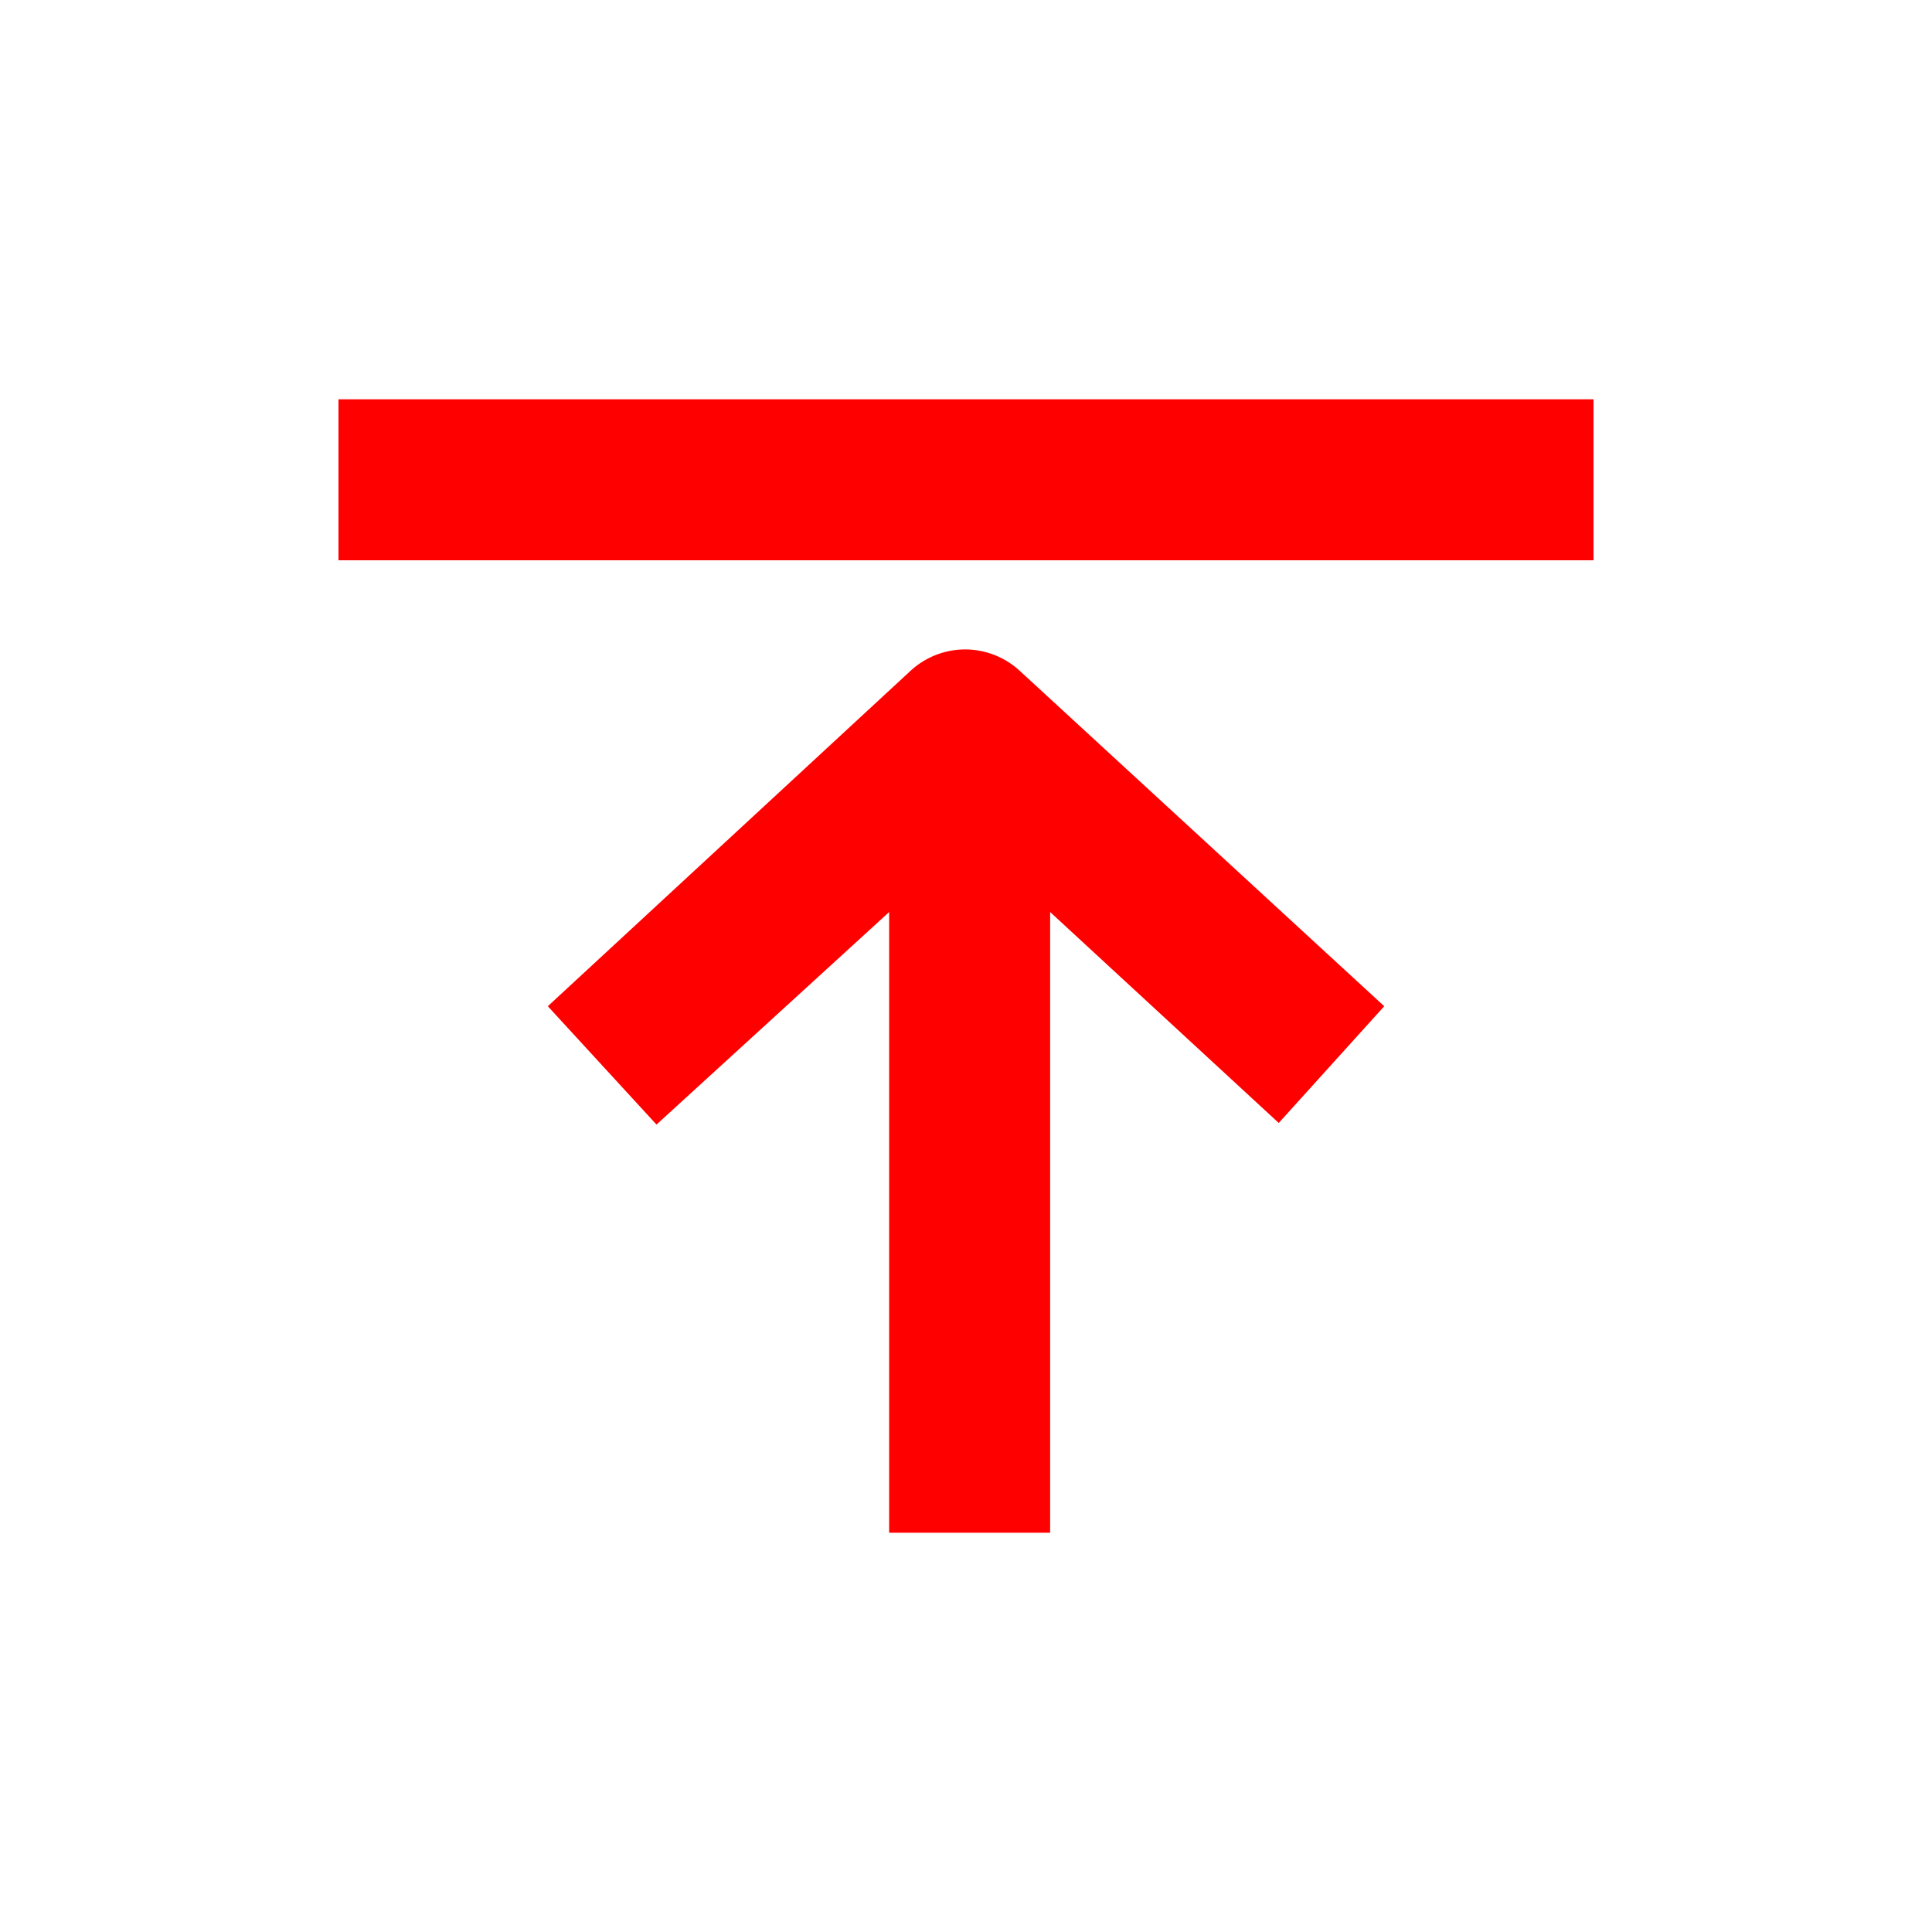
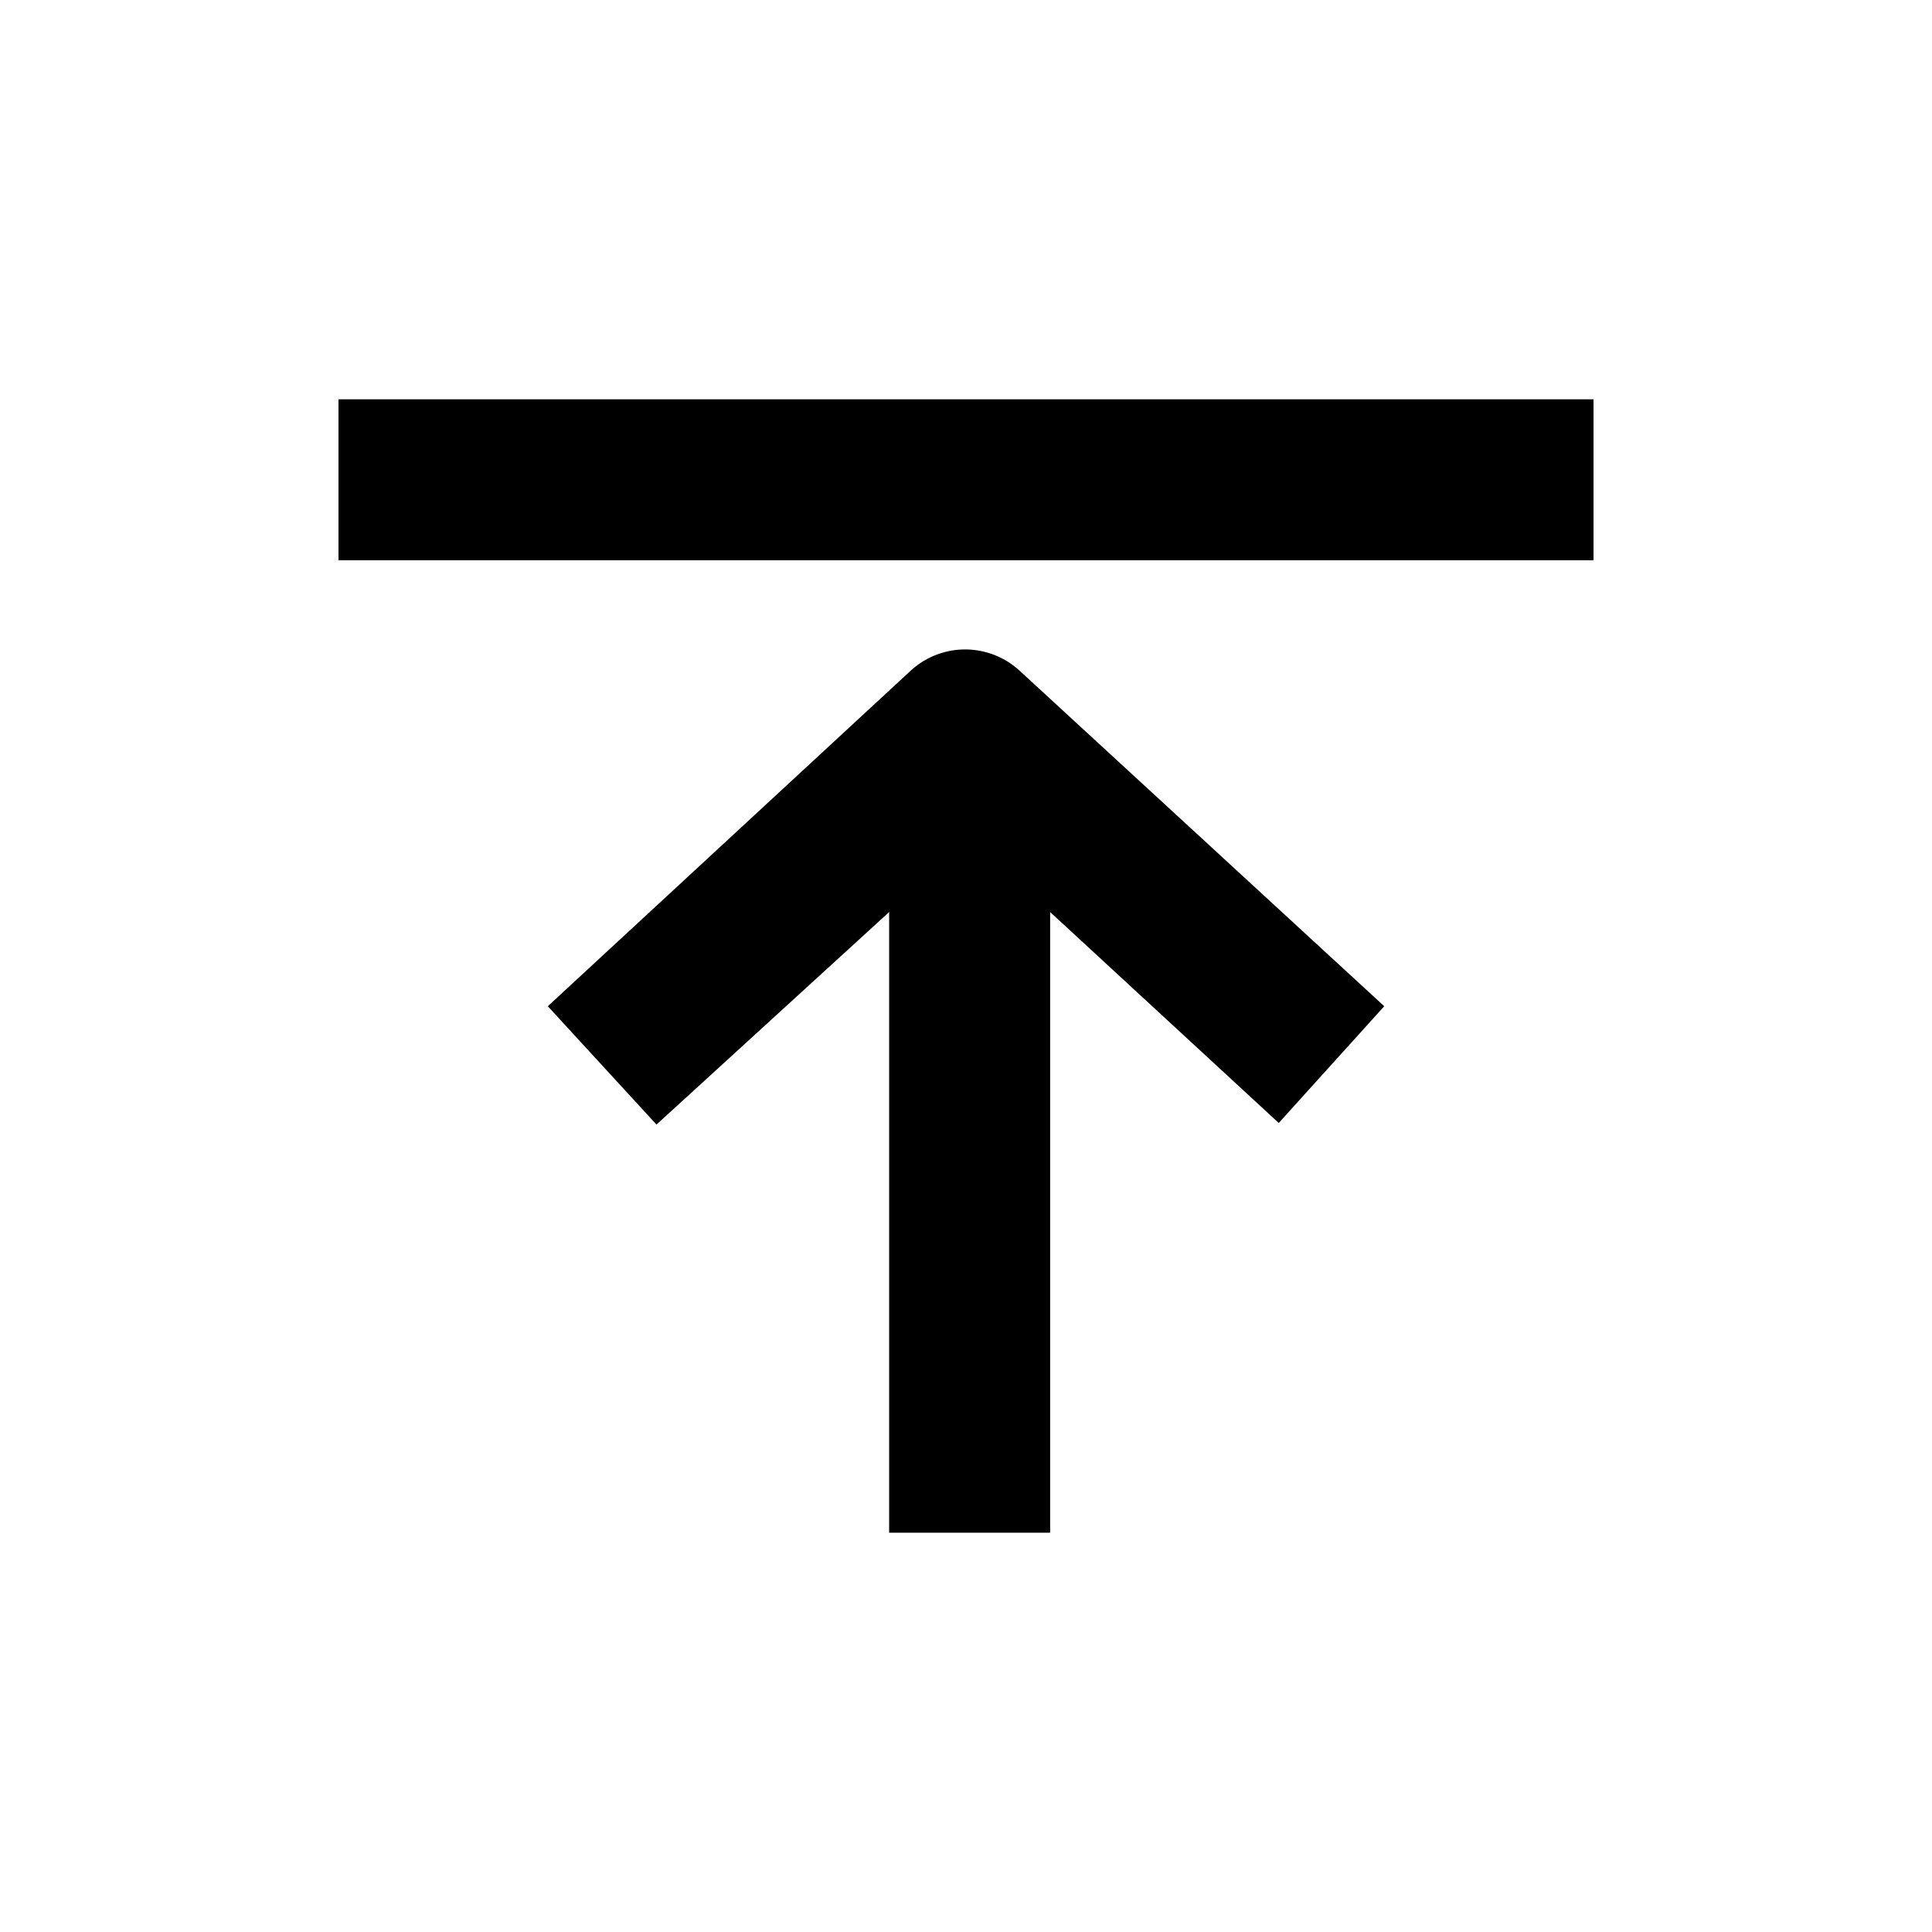
- <svg xmlns="http://www.w3.org/2000/svg" width="40" height="40" viewBox="0 0 40 40" fill="none">
-   <path d="M18.875 13.867L11.342 20.833L13.592 23.283L18.409 18.883V31.733H21.742V18.883L26.475 23.25L28.659 20.833L21.125 13.9C20.822 13.614 20.423 13.453 20.007 13.446C19.59 13.44 19.186 13.59 18.875 13.867Z" fill="#FF0000" />
-   <path d="M32.992 8.267H7.008V11.6H32.992V8.267Z" fill="#FF0000" />
+ <svg viewBox="0 0 40 40">
+   <path d="M18.875 13.867L11.342 20.833L13.592 23.283L18.409 18.883V31.733H21.742V18.883L26.475 23.25L28.659 20.833L21.125 13.9C20.822 13.614 20.423 13.453 20.007 13.446C19.59 13.44 19.186 13.59 18.875 13.867Z" fill="currentColor" />
+   <path d="M32.992 8.267H7.008V11.6H32.992V8.267Z" fill="currentColor" />
</svg>
